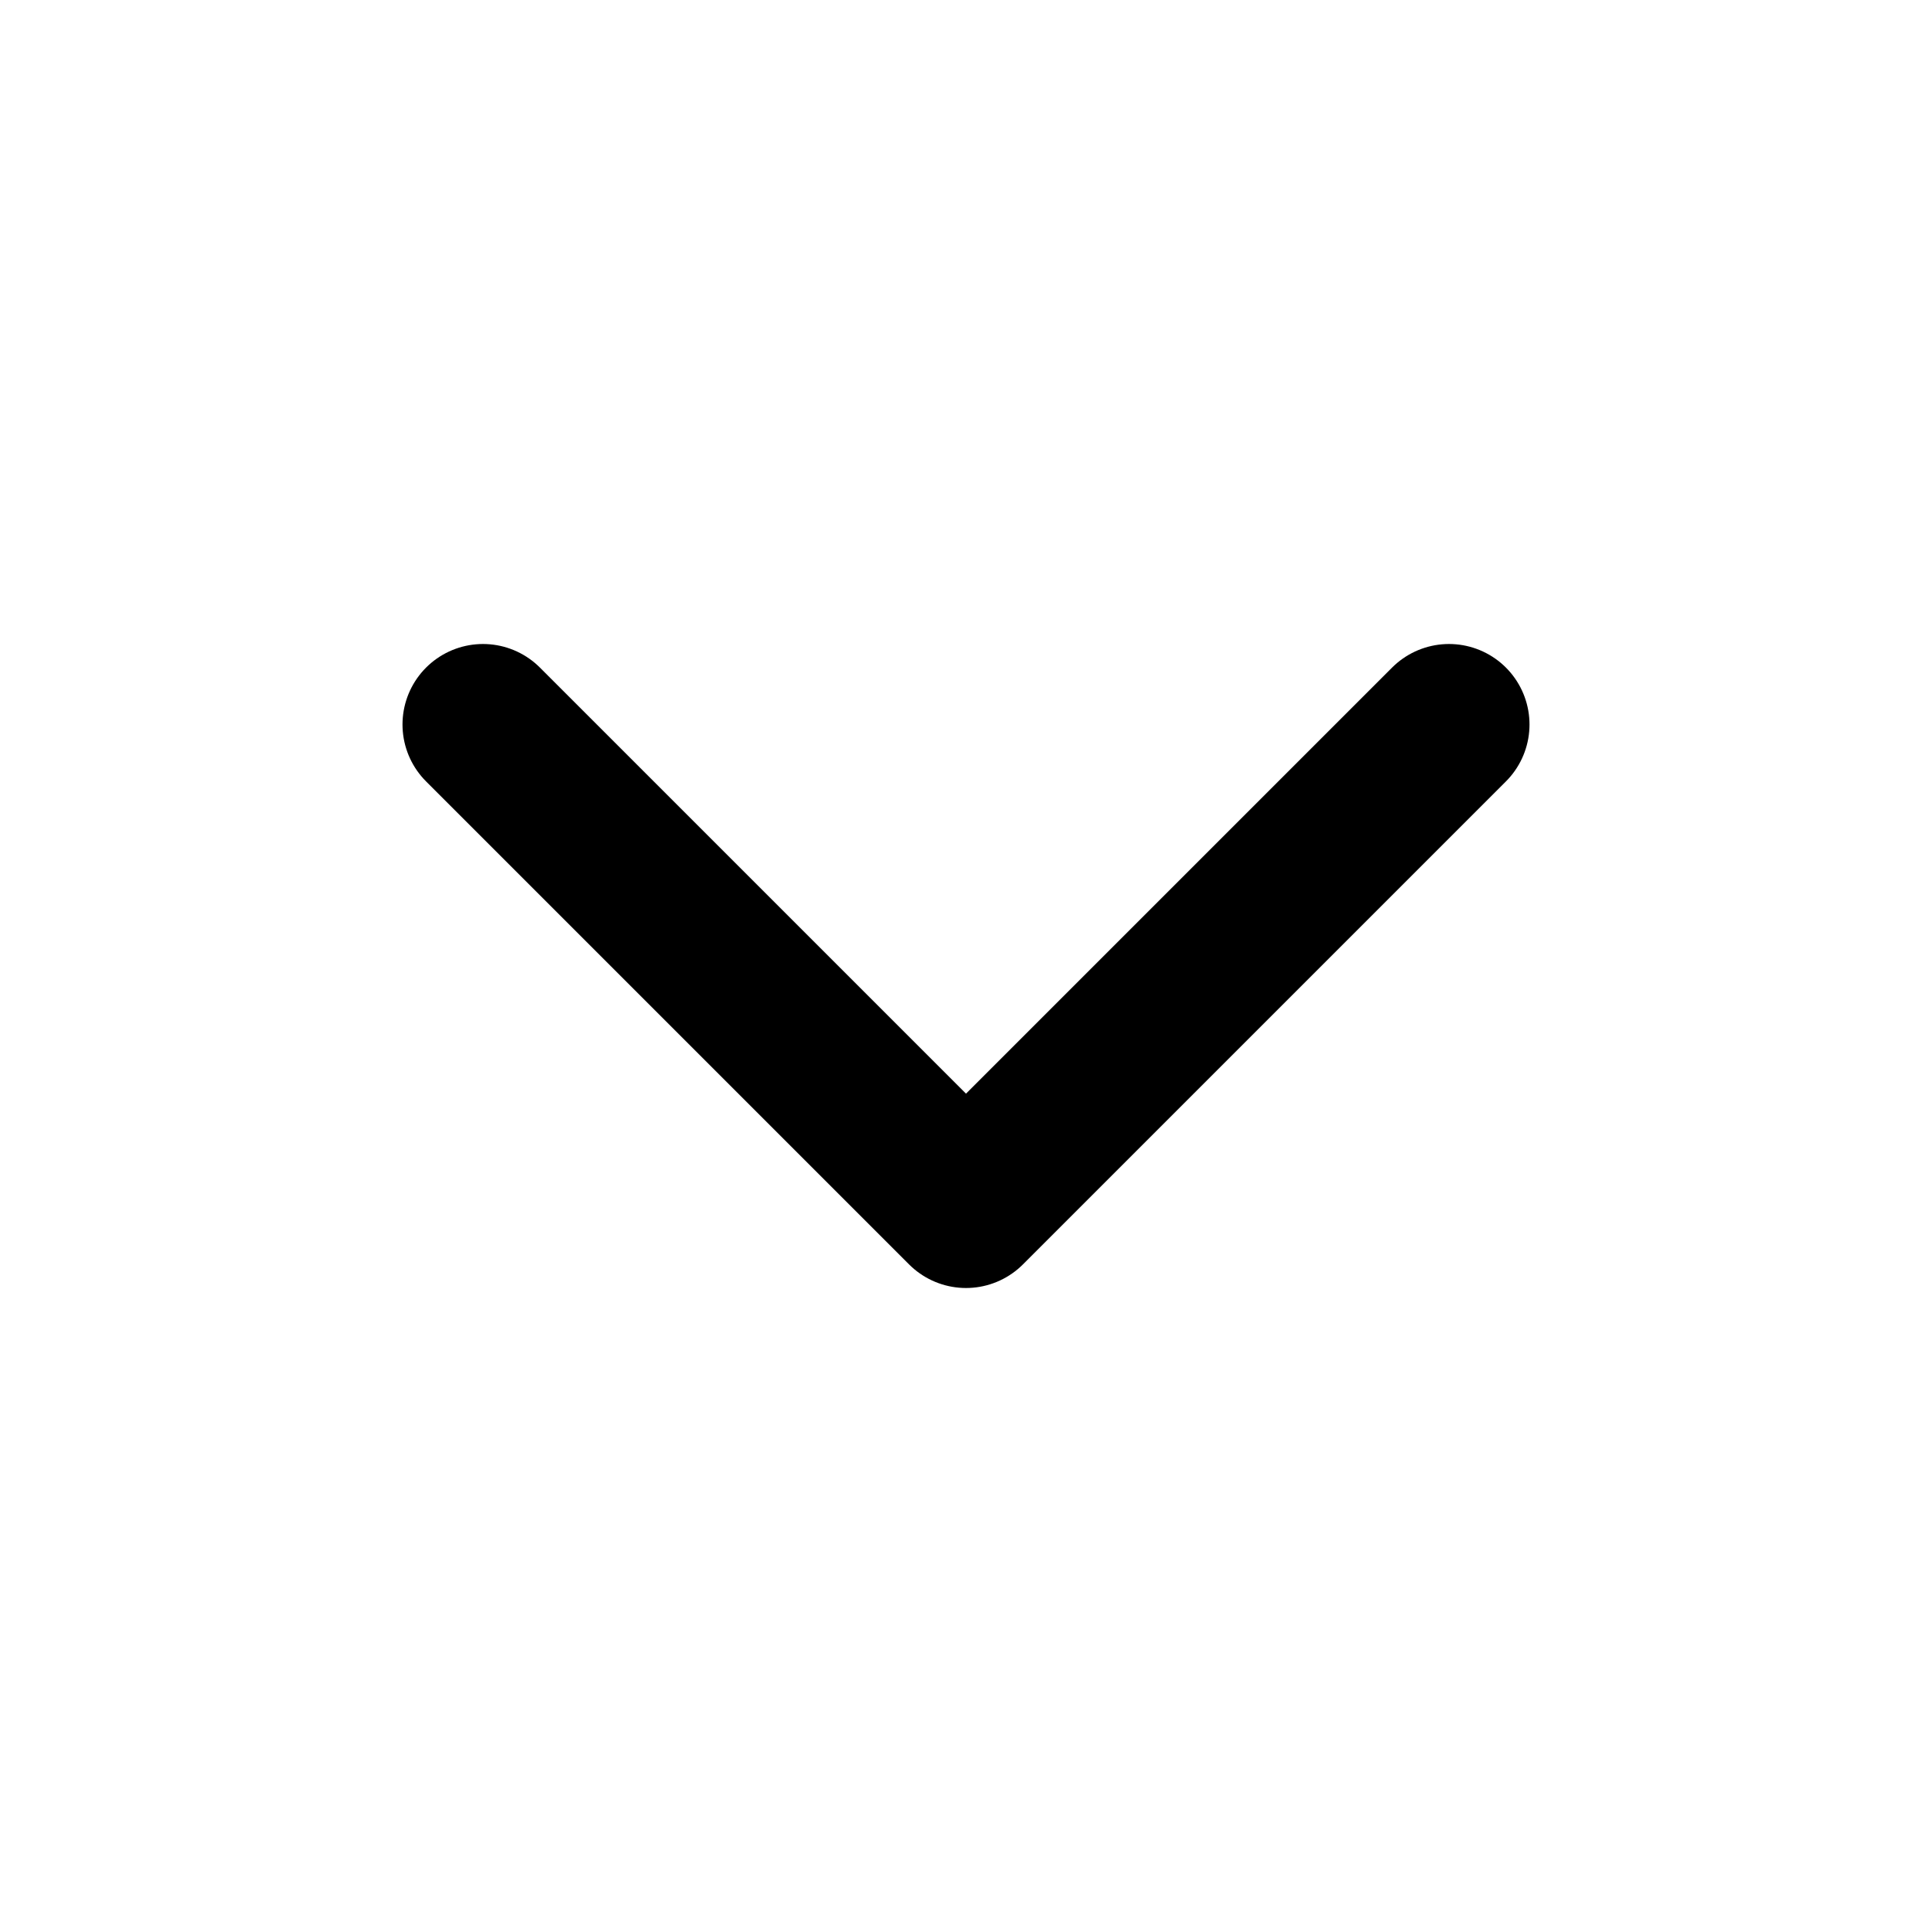
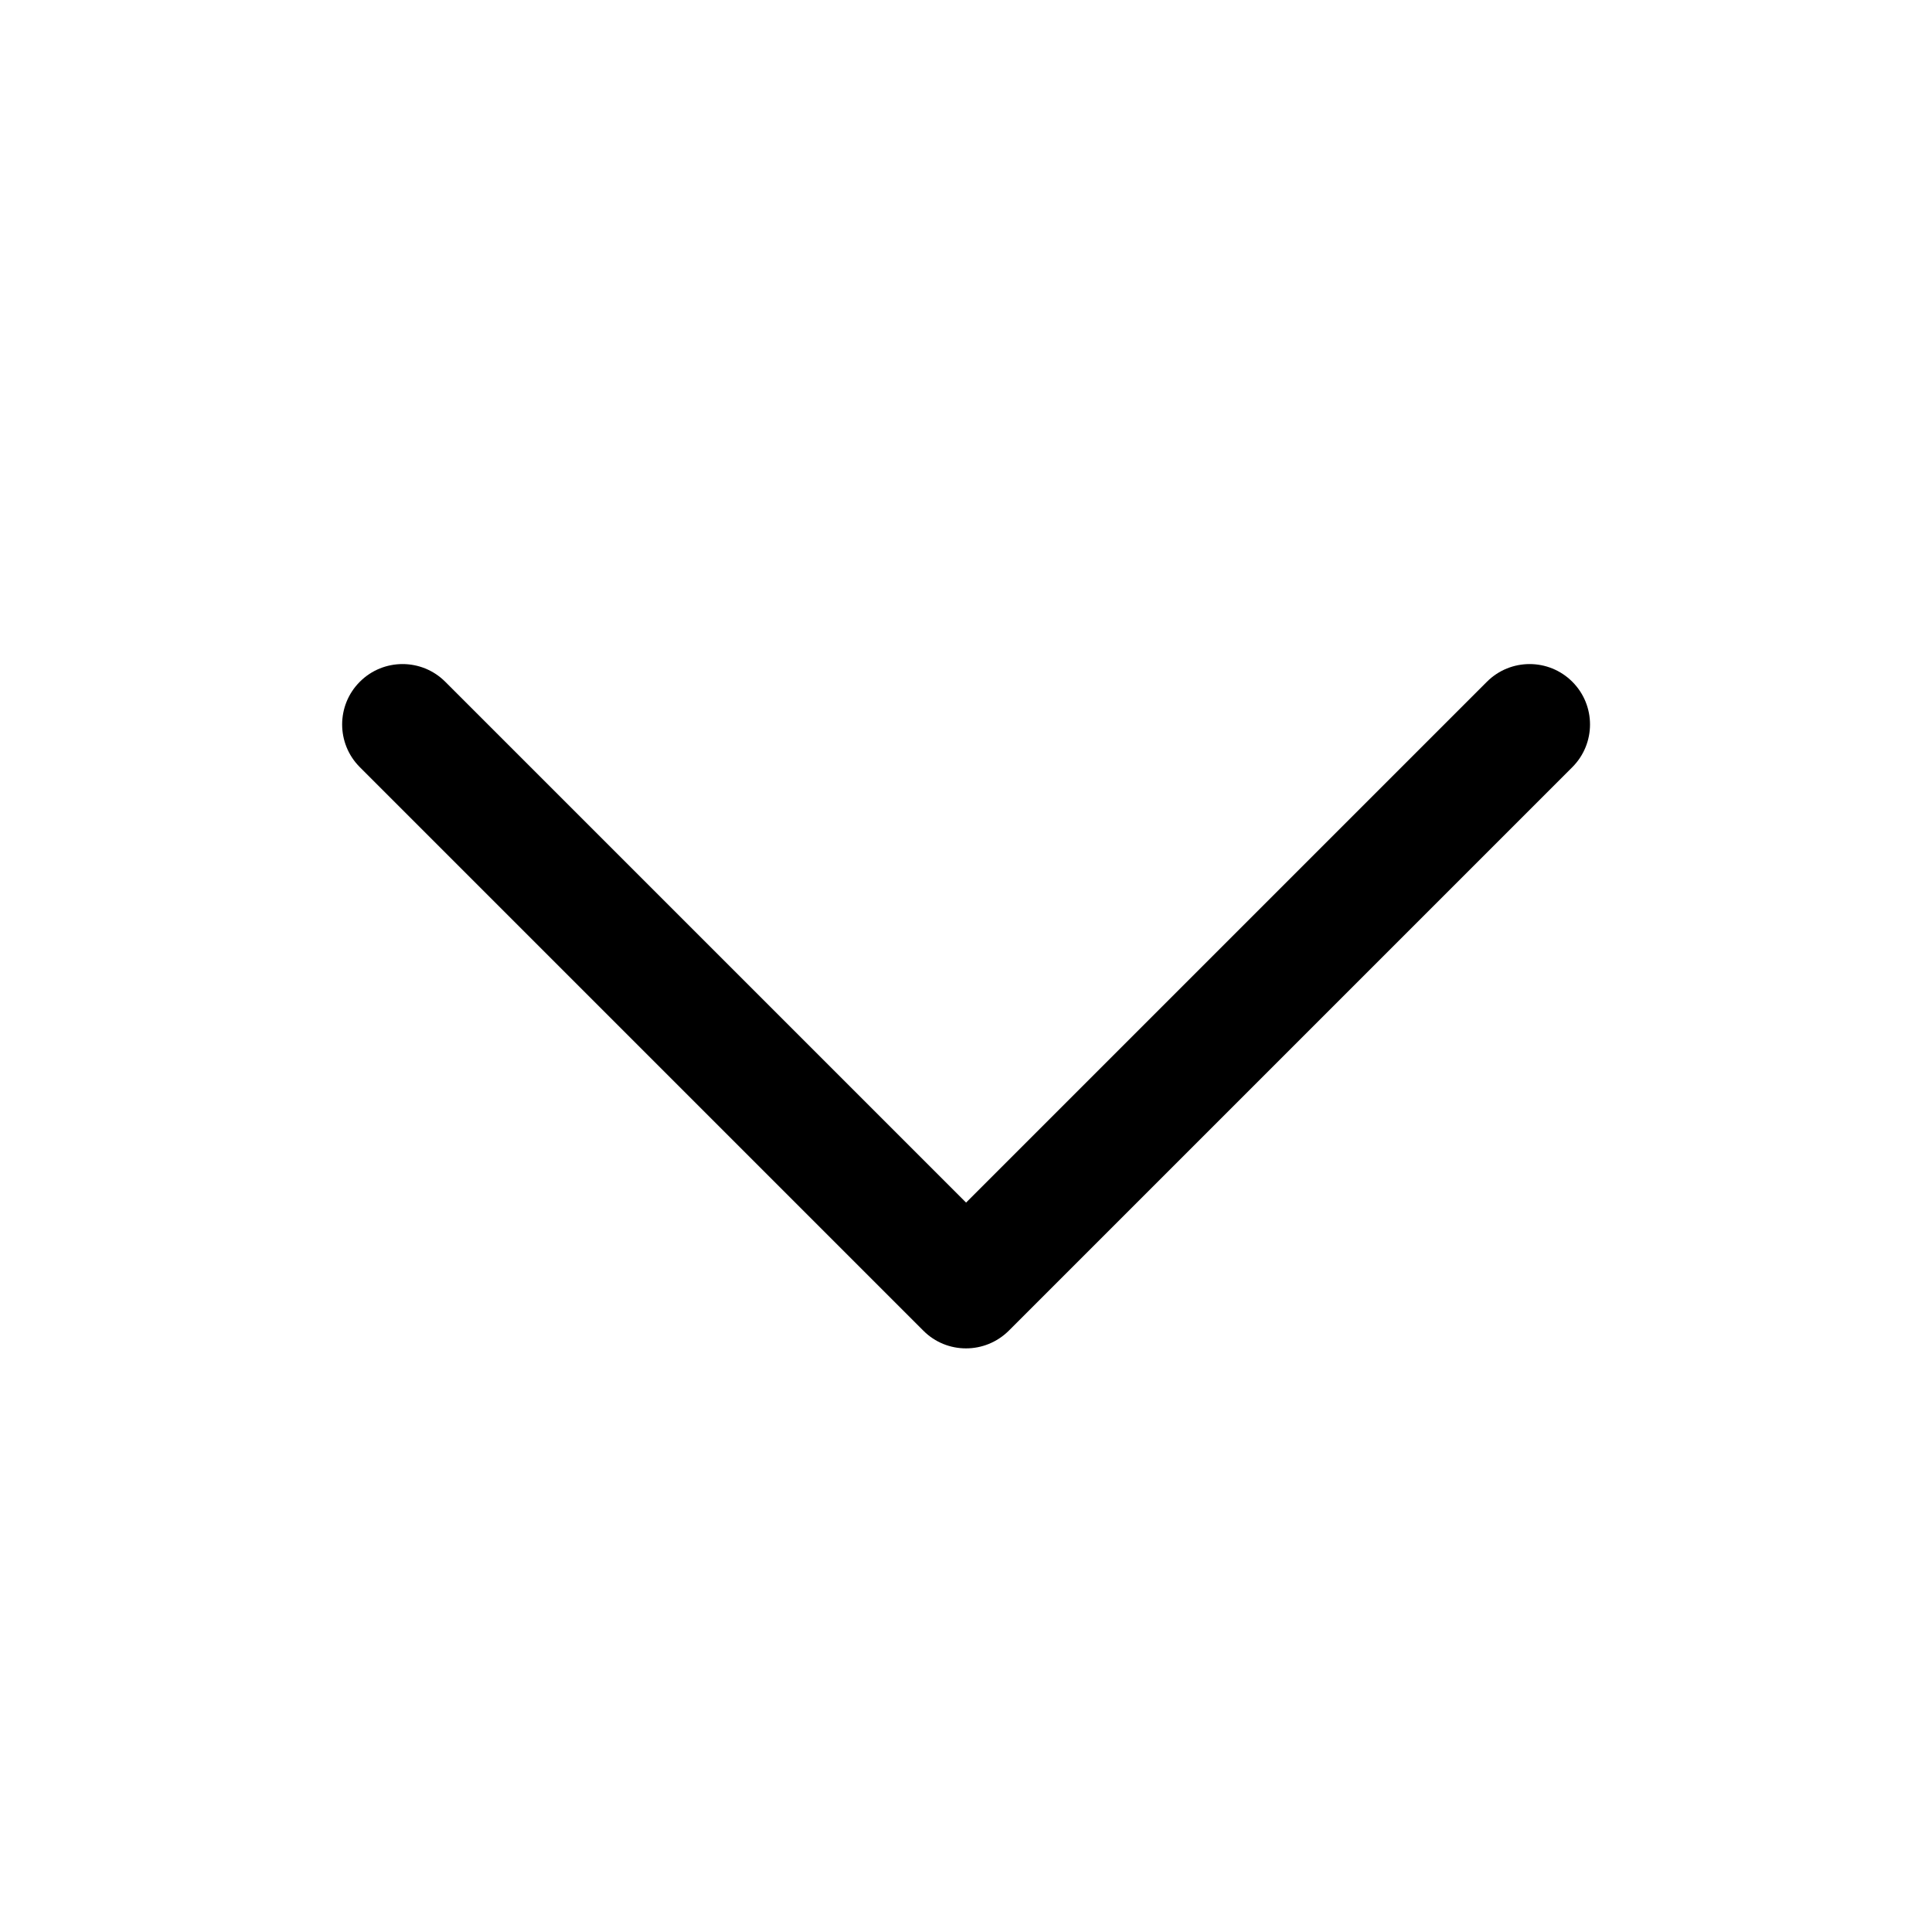
- <svg xmlns="http://www.w3.org/2000/svg" width="24" height="24" viewBox="0 0 24 24" fill="none" stroke="currentColor" stroke-width="2" stroke-linecap="round" stroke-linejoin="round">
-   <path d="m6 9 6 6 6-6" />
+ <svg xmlns="http://www.w3.org/2000/svg" width="24" height="24" viewBox="0 0 24 24" fill="none">
+   <path d="M12 16.75C11.808 16.75 11.616 16.677 11.47 16.53L4.47 9.53C4.177 9.237 4.177 8.762 4.47 8.469C4.763 8.176 5.238 8.176 5.531 8.469L12.001 14.939L18.471 8.469C18.764 8.176 19.239 8.176 19.532 8.469C19.825 8.762 19.825 9.237 19.532 9.53L12.532 16.53C12.384 16.677 12.192 16.75 12 16.75Z" fill="currentColor" />
</svg>
